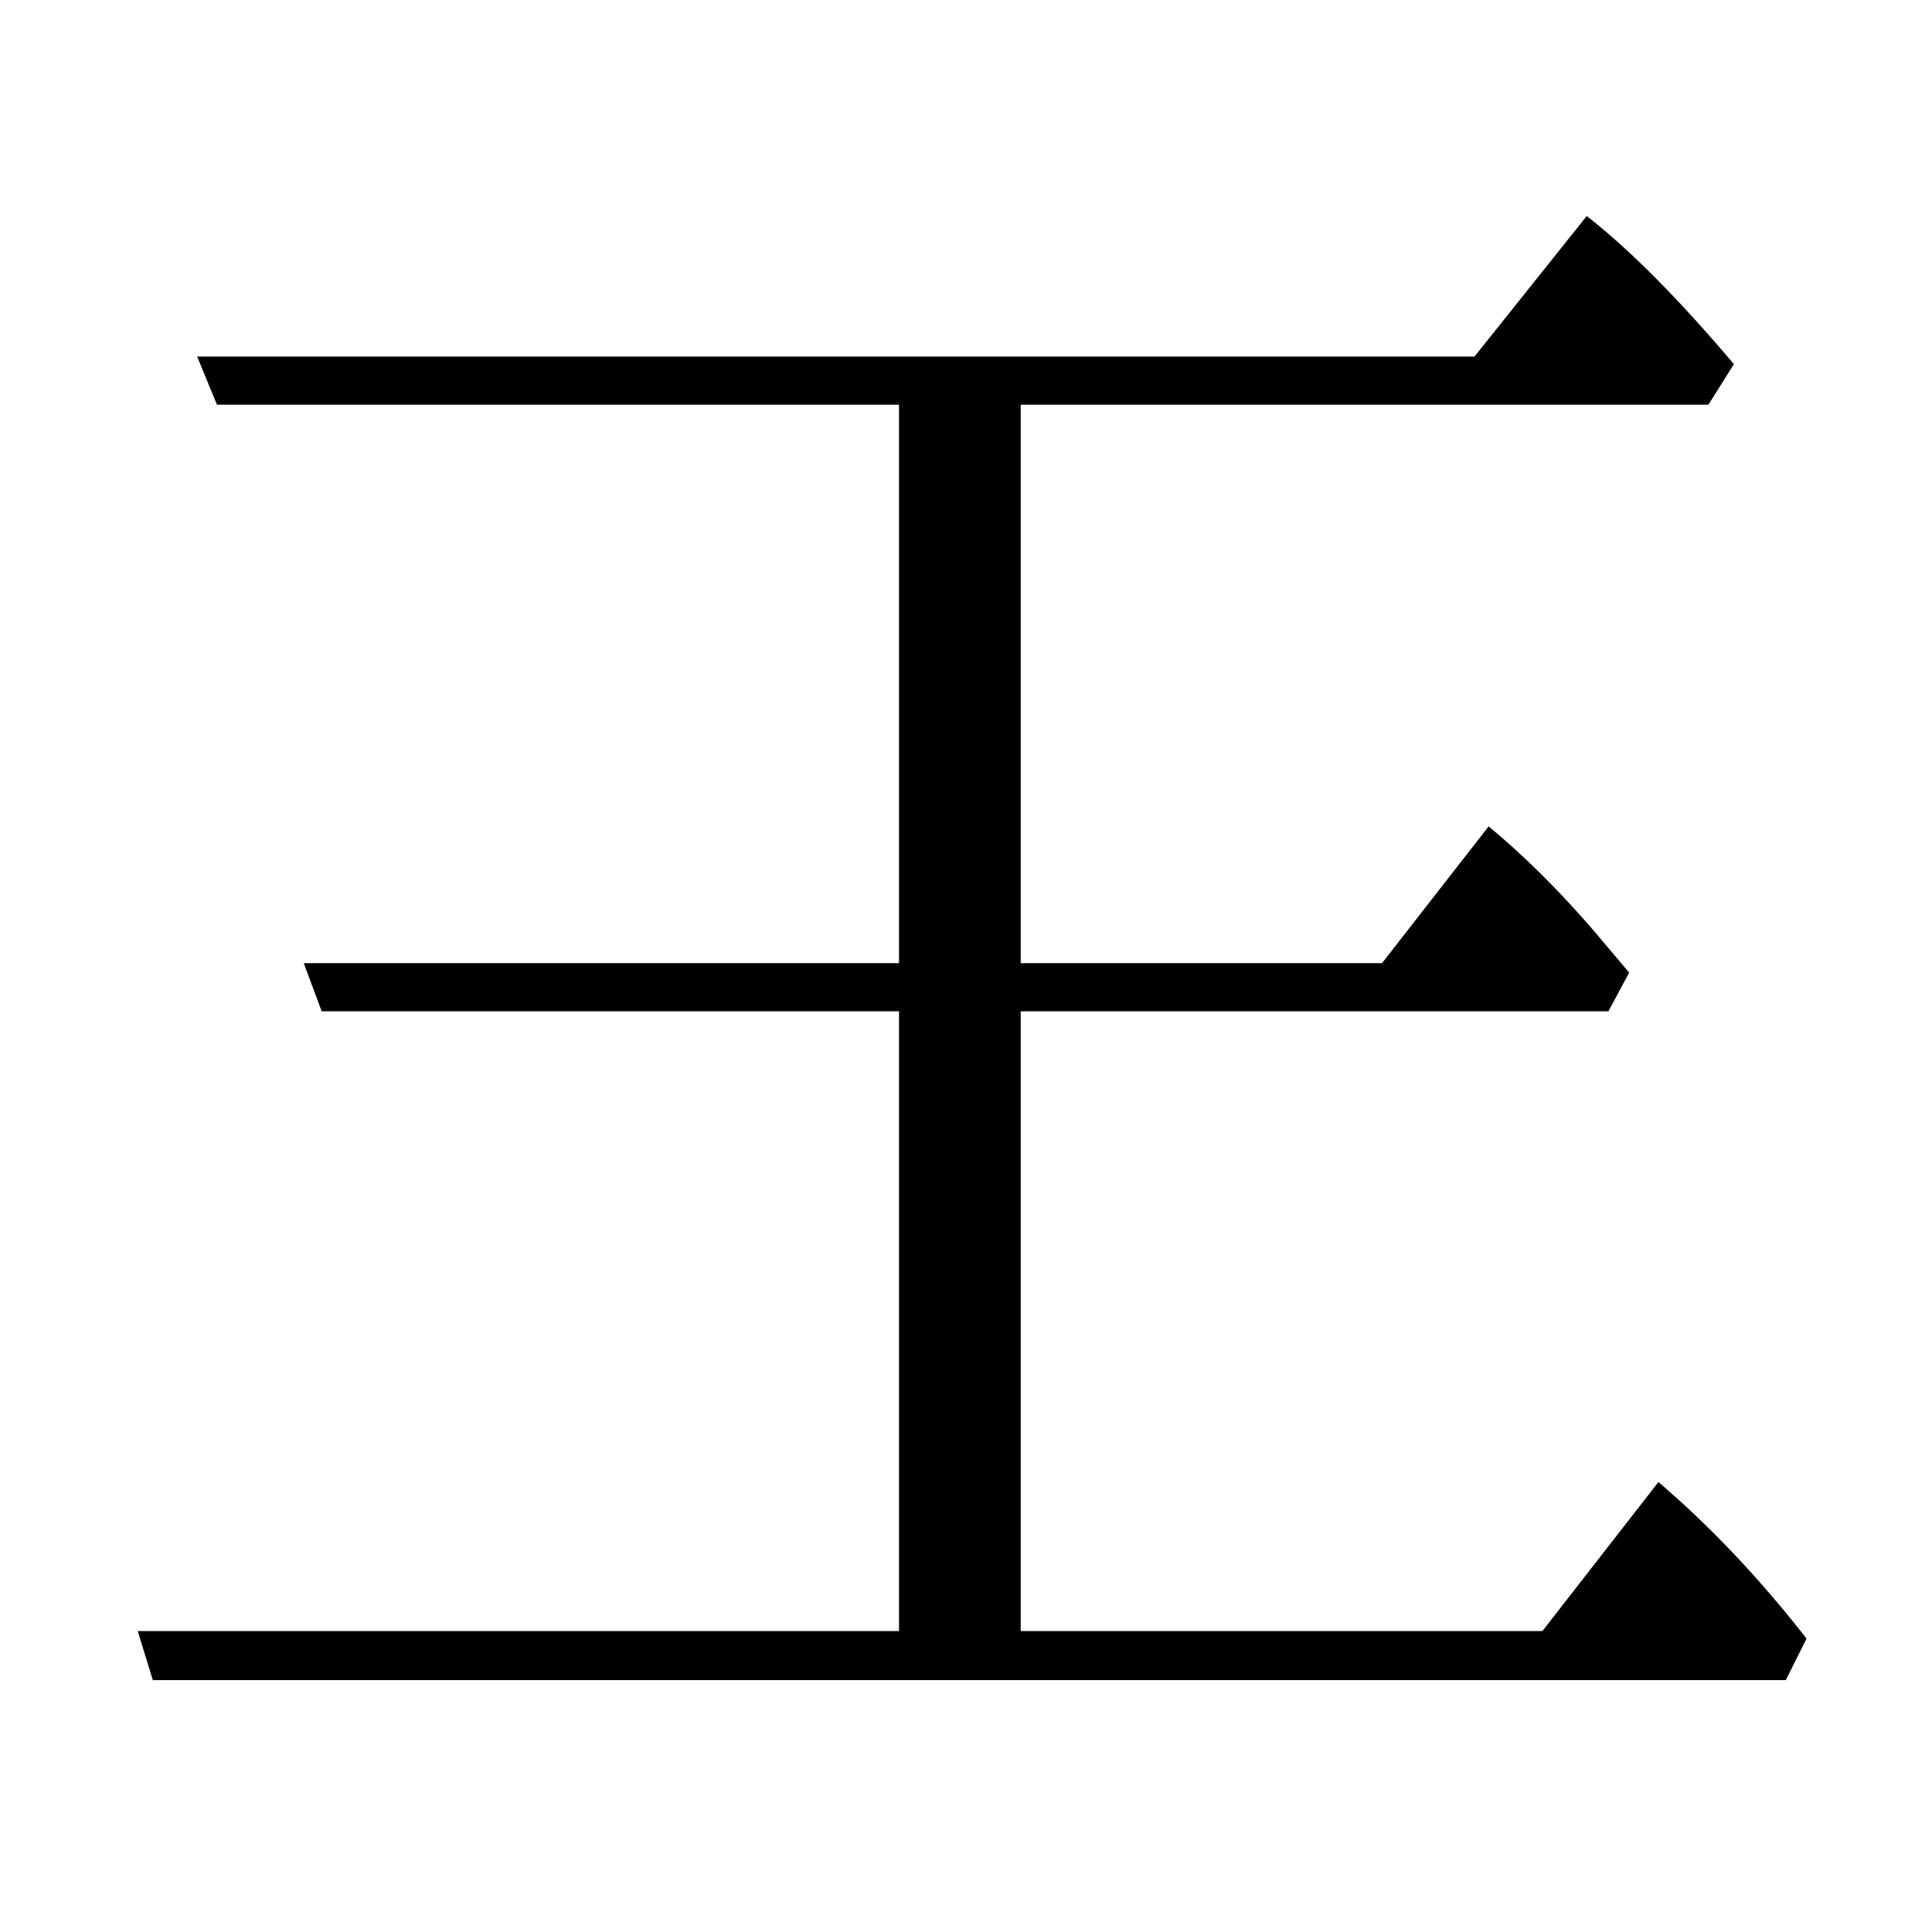
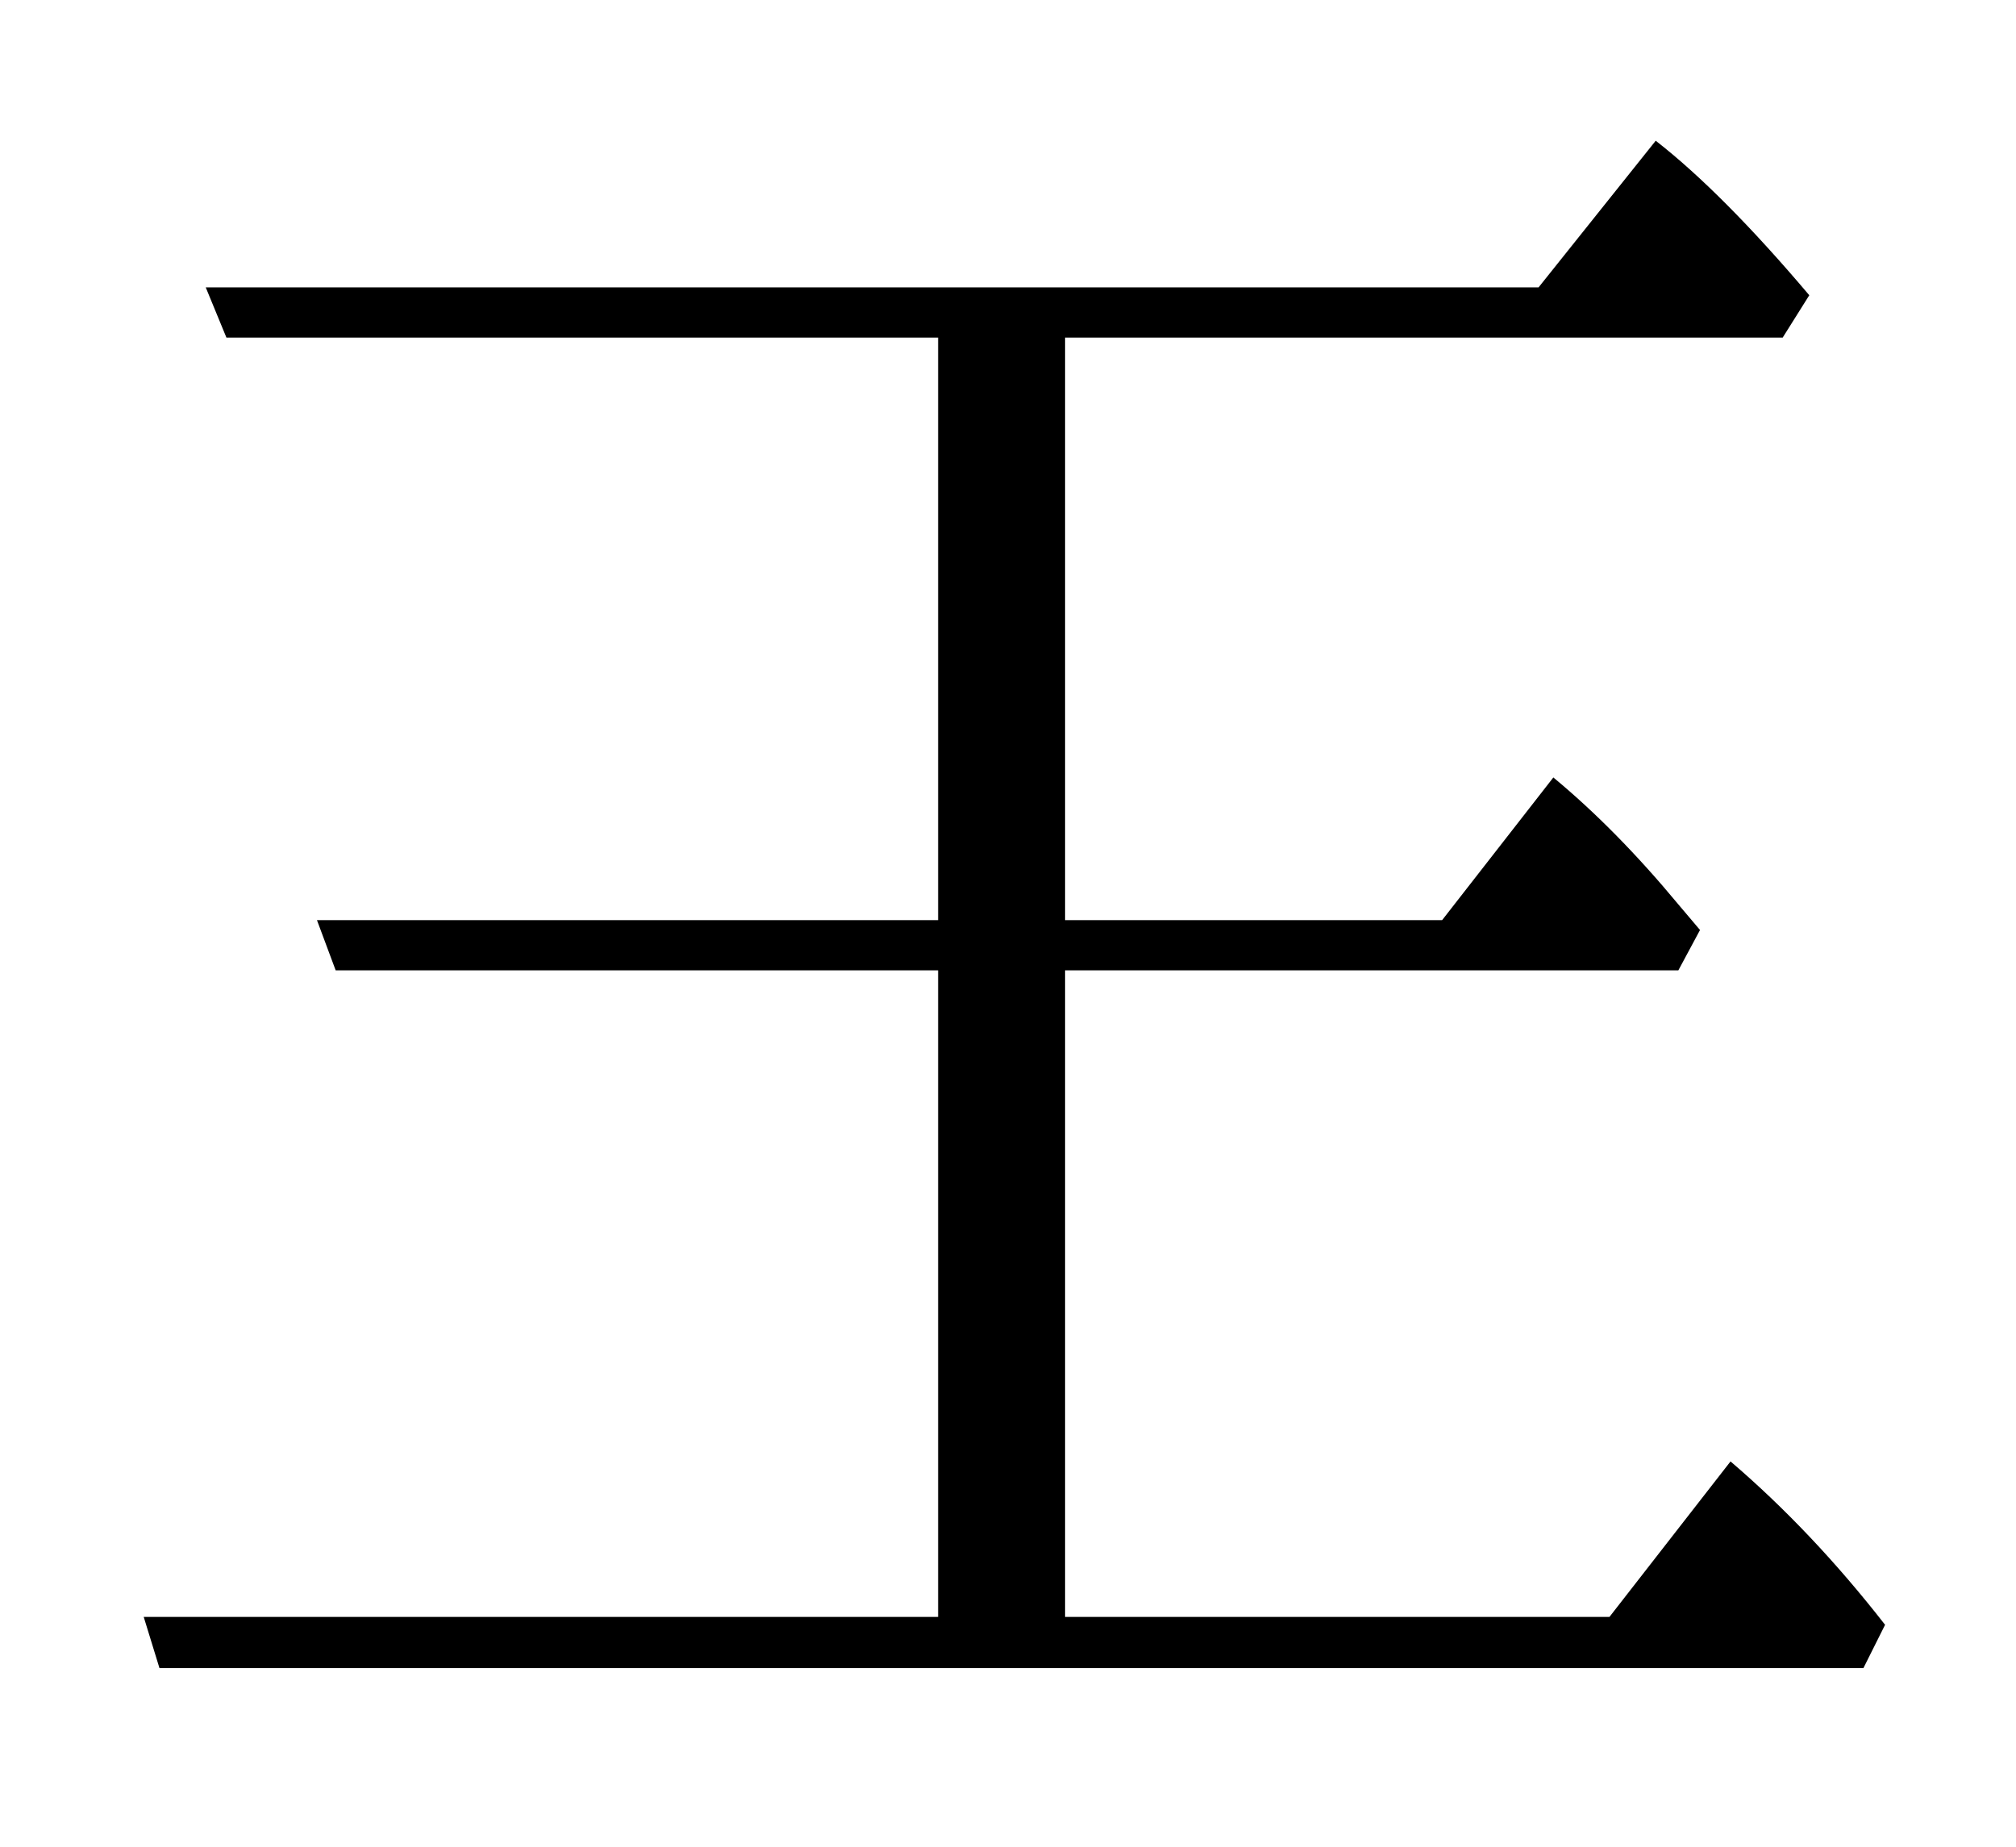
- <svg xmlns="http://www.w3.org/2000/svg" version="1.0" width="2048" height="2048" viewBox="-539 -571 2048 1876">
+ <svg xmlns="http://www.w3.org/2000/svg" version="1.0" viewBox="-539 -571 2048 1876">
  <g transform="translate(-539,1140) scale(1,-1)" fill="#000000" stroke="none">
    <path d="M1082 1368v-592h383l113 145q64 -53 127 -129l22 -26l-22 -41h-623v-657h553l123 158q83 -71 157 -166l-22 -44h-1731l-16 52h807v657h-612l-19 51h631v592h-723l-21 51h1354l119 149q68 -53 156 -157l-27 -43h-729z" />
  </g>
</svg>
